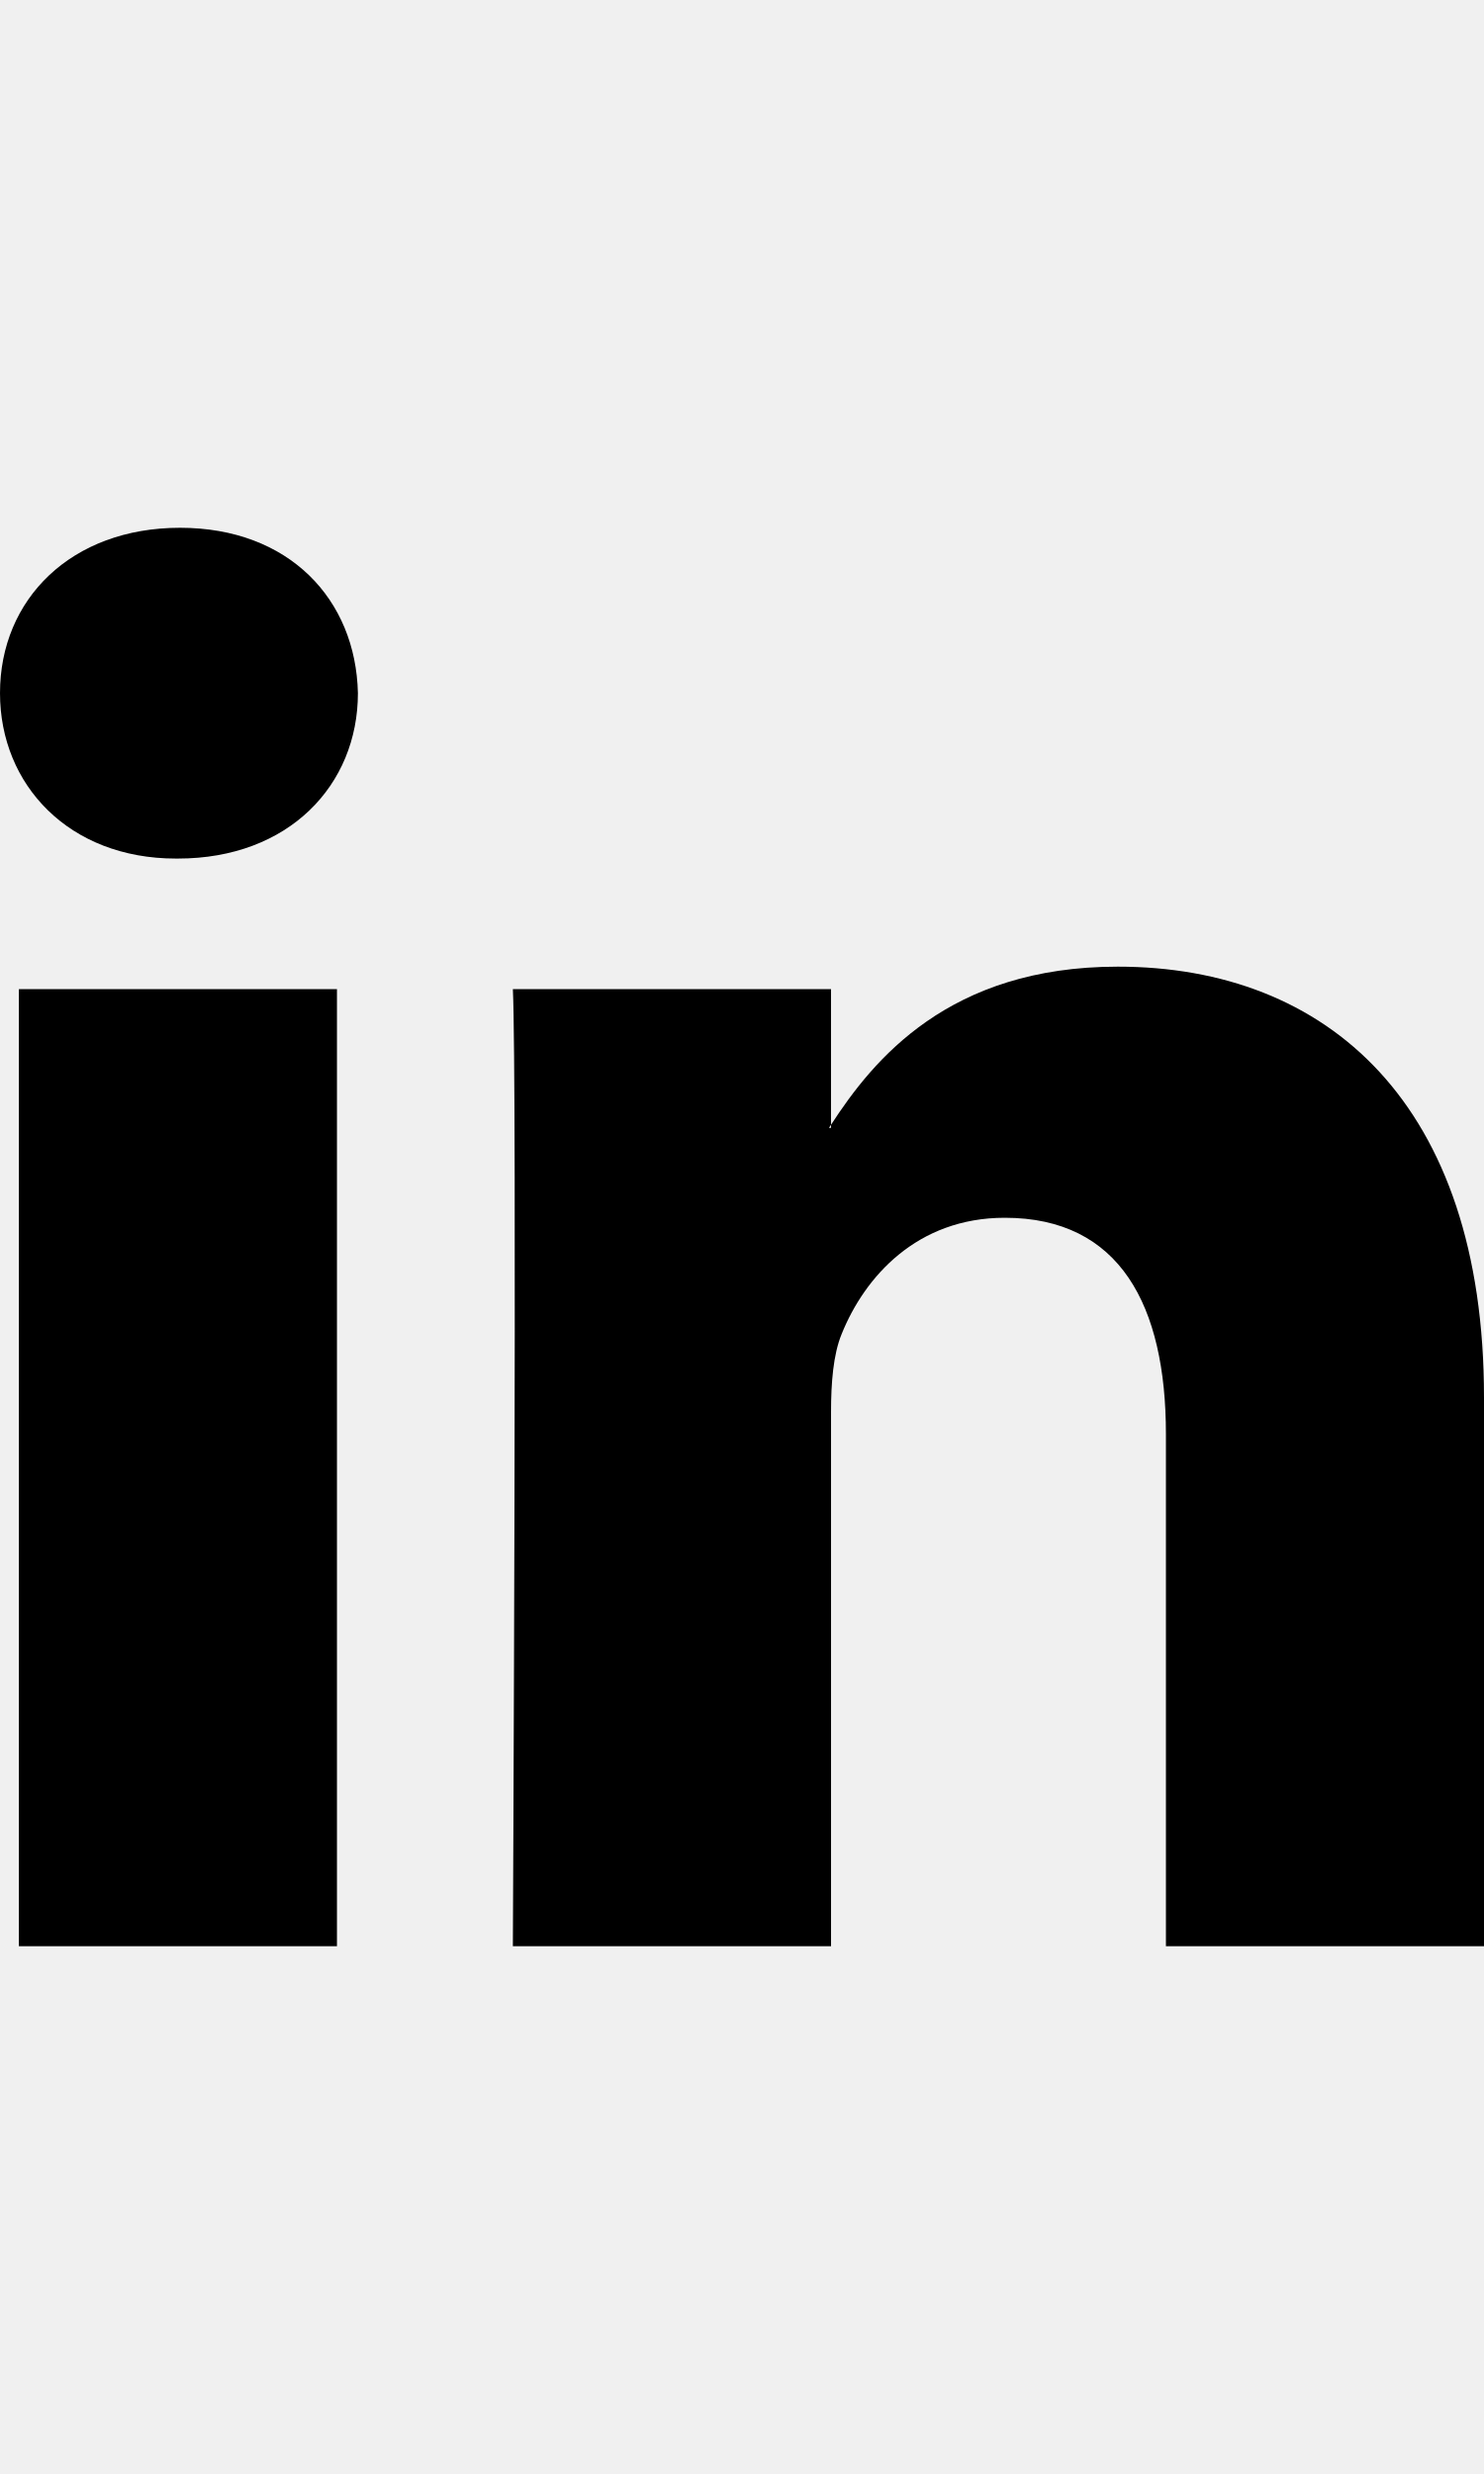
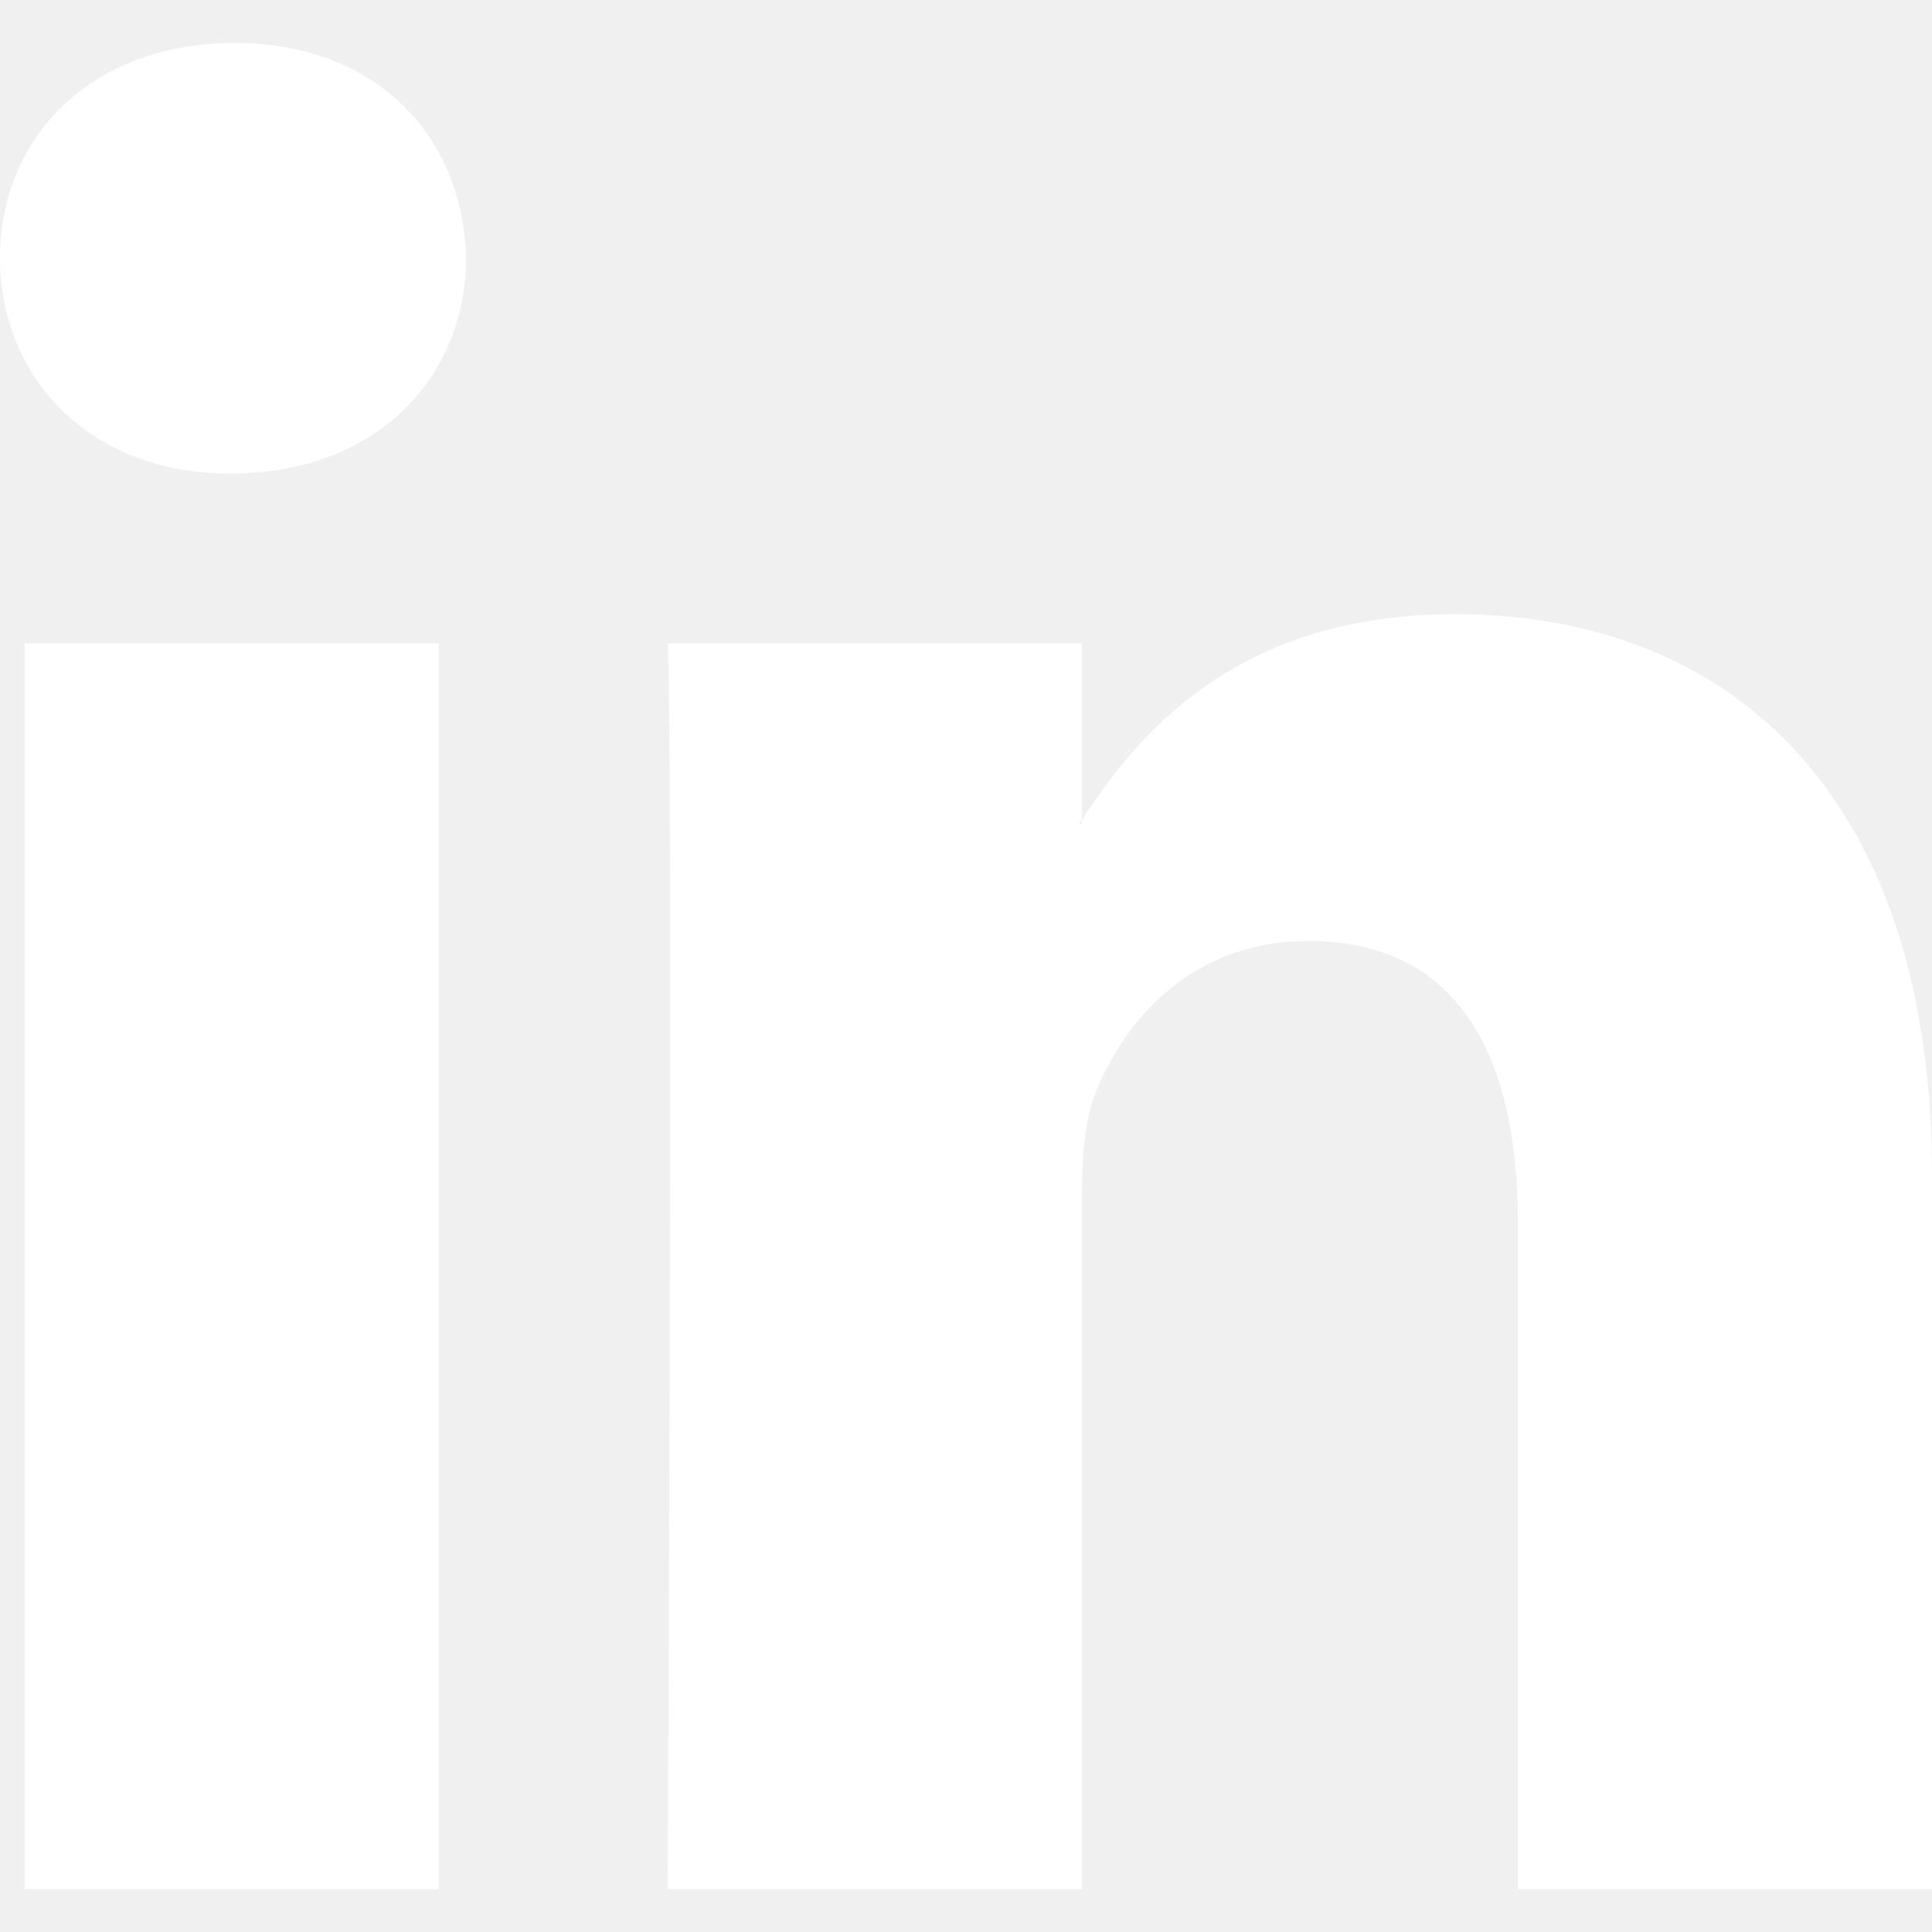
- <svg xmlns="http://www.w3.org/2000/svg" version="1.1" id="Capa_1" x="0px" y="0px" width="30" height="50" viewBox="0 0 430.117 430.117" style="enable-background:new 0 0 430.117 430.117;" xml:space="preserve">
+ <svg xmlns="http://www.w3.org/2000/svg" version="1.1" id="Capa_1" x="0px" y="0px" width="30" height="30" viewBox="0 0 430.117 430.117" style="enable-background:new 0 0 430.117 430.117;" xml:space="preserve">
  <g>
-     <path id="LinkedIn" d="M430.117,261.543V420.56h-92.188V272.193c0-37.271-13.334-62.707-46.703-62.707   c-25.473,0-40.632,17.142-47.301,33.724c-2.432,5.928-3.058,14.179-3.058,22.477V420.56h-92.219c0,0,1.242-251.285,0-277.32h92.21   v39.309c-0.187,0.294-0.43,0.611-0.606,0.896h0.606v-0.896c12.251-18.869,34.13-45.824,83.102-45.824   C384.633,136.724,430.117,176.361,430.117,261.543z M52.183,9.558C20.635,9.558,0,30.251,0,57.463   c0,26.619,20.038,47.94,50.959,47.94h0.616c32.159,0,52.159-21.317,52.159-47.94C103.128,30.251,83.734,9.558,52.183,9.558z    M5.477,420.56h92.184v-277.32H5.477V420.56z" />
+     <path id="LinkedIn" d="M430.117,261.543V420.56h-92.188V272.193c0-37.271-13.334-62.707-46.703-62.707   c-25.473,0-40.632,17.142-47.301,33.724c-2.432,5.928-3.058,14.179-3.058,22.477V420.56h-92.219c0,0,1.242-251.285,0-277.32h92.21   v39.309c-0.187,0.294-0.43,0.611-0.606,0.896h0.606v-0.896c12.251-18.869,34.13-45.824,83.102-45.824   C384.633,136.724,430.117,176.361,430.117,261.543z M52.183,9.558C20.635,9.558,0,30.251,0,57.463   c0,26.619,20.038,47.94,50.959,47.94h0.616c32.159,0,52.159-21.317,52.159-47.94C103.128,30.251,83.734,9.558,52.183,9.558z    M5.477,420.56h92.184v-277.32H5.477V420.56z" fill="#FFFFFF" />
  </g>
</svg>
